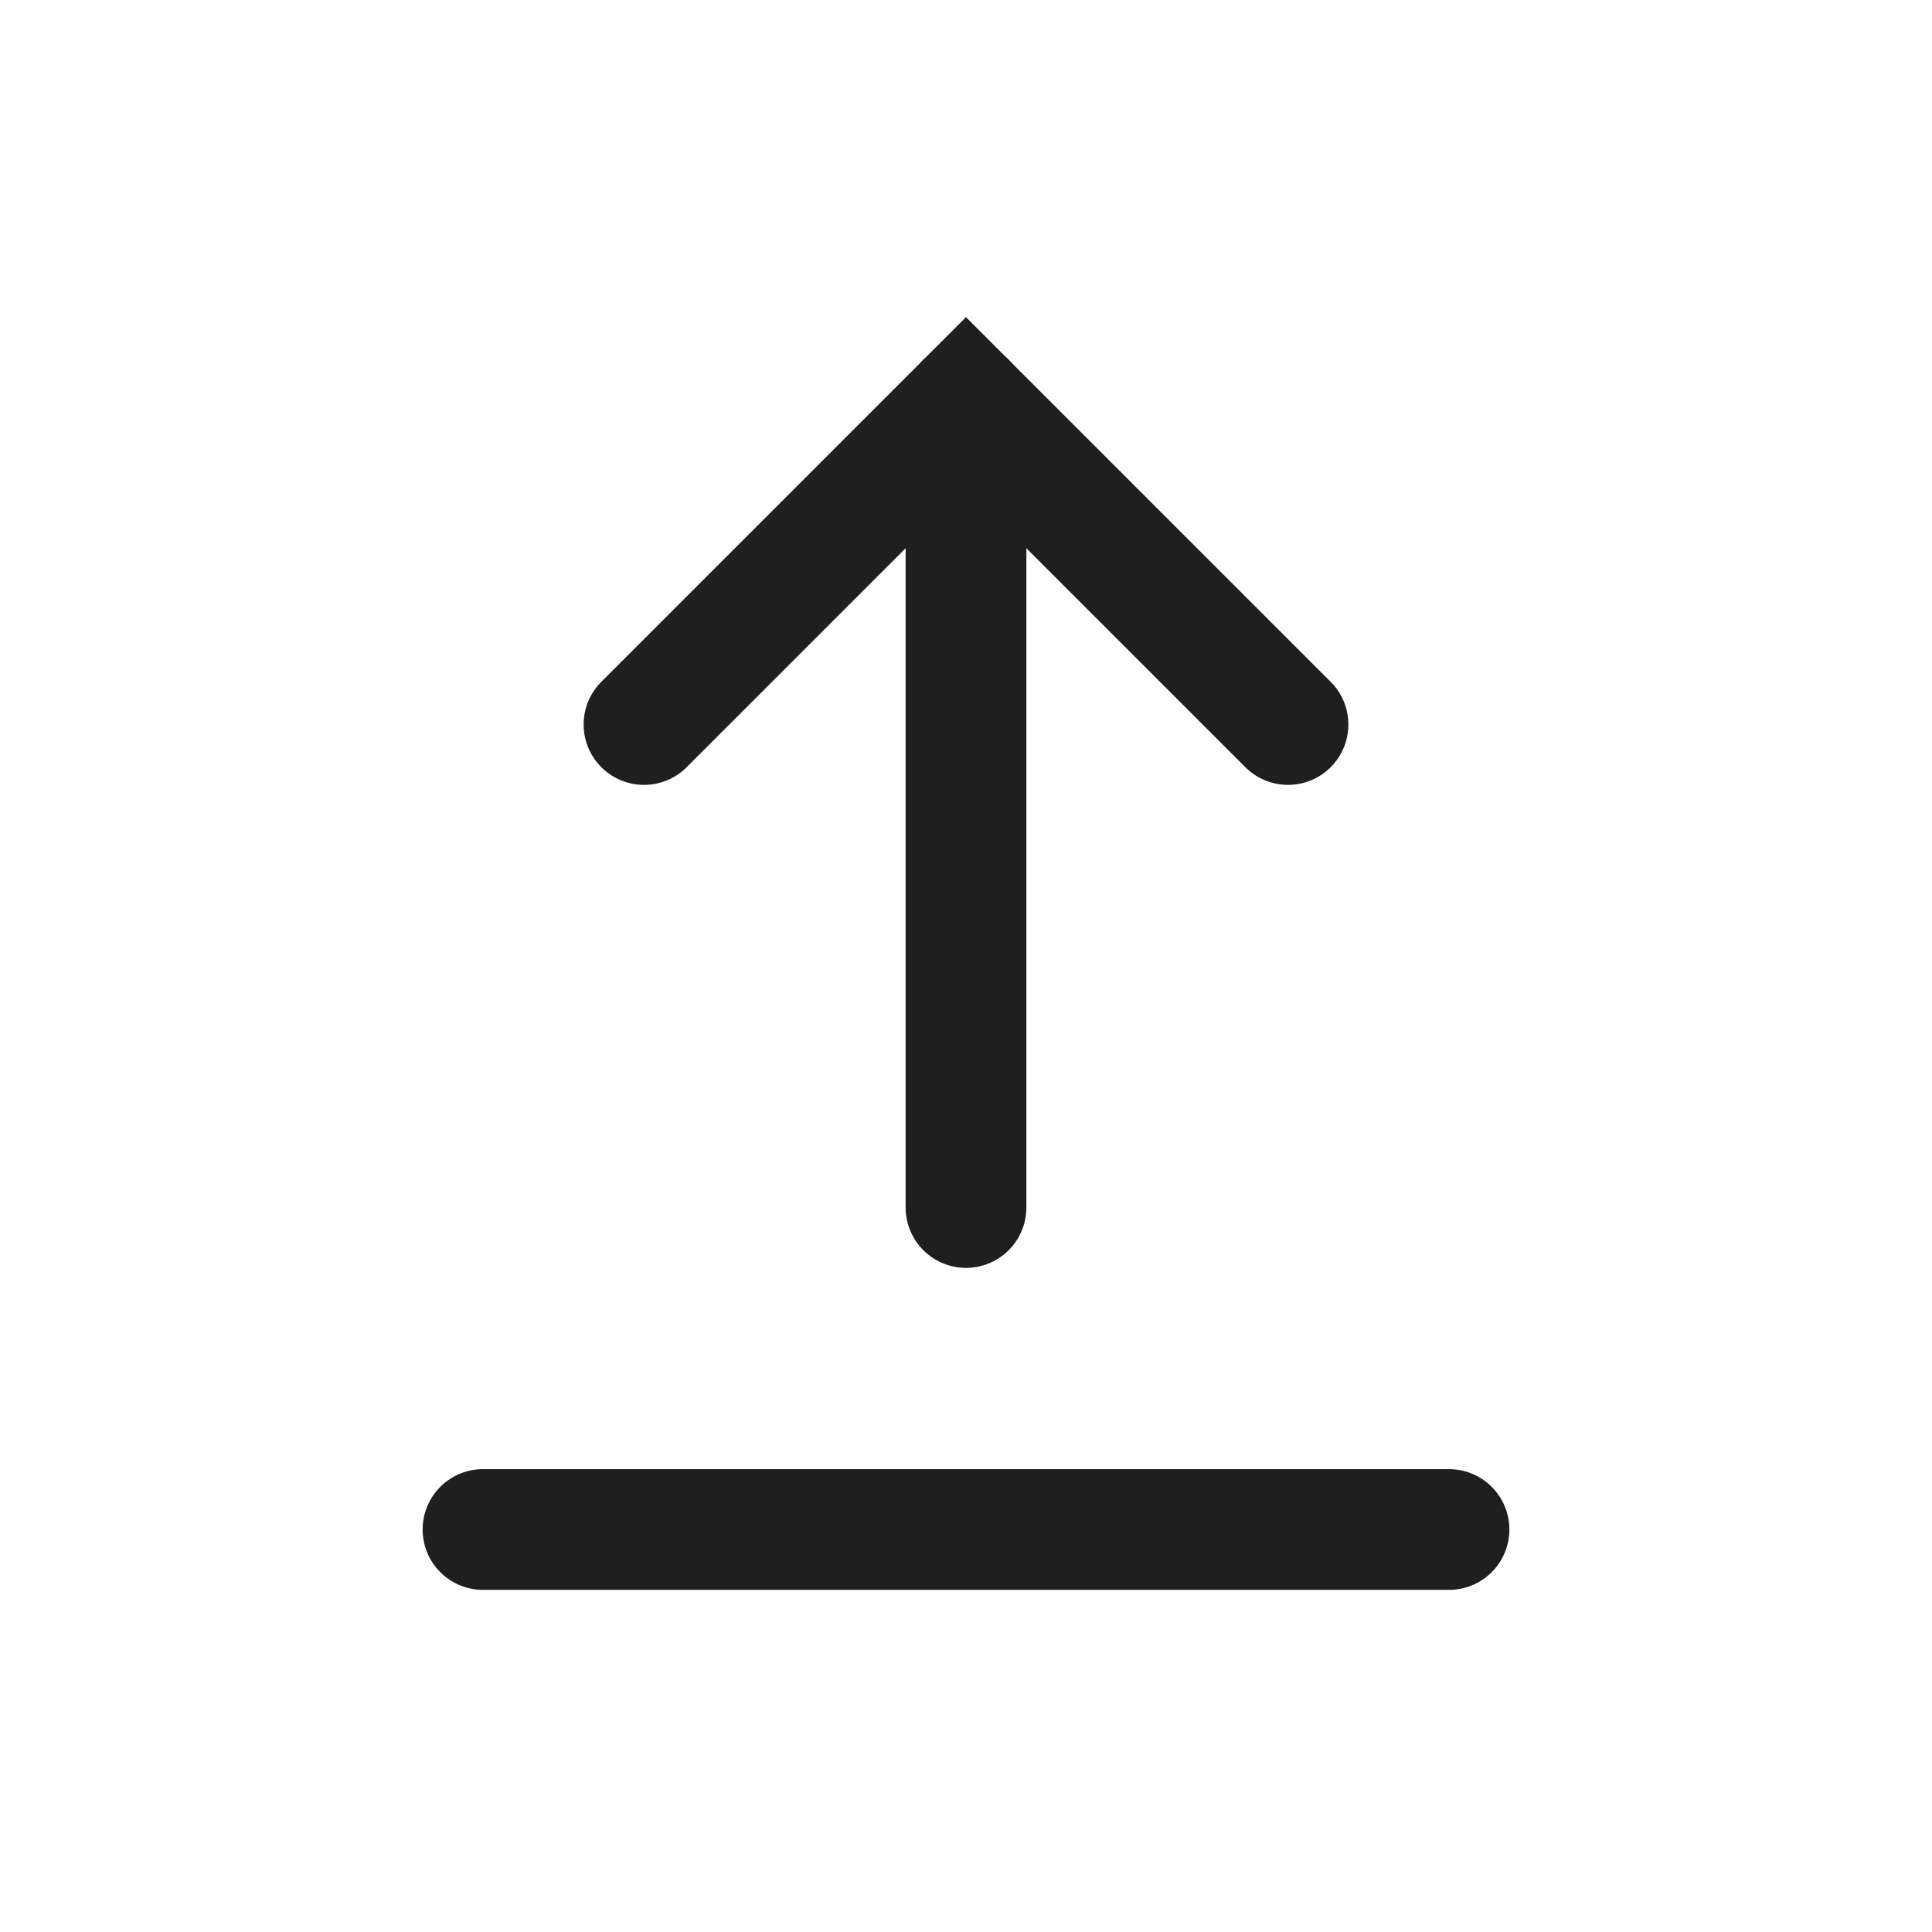
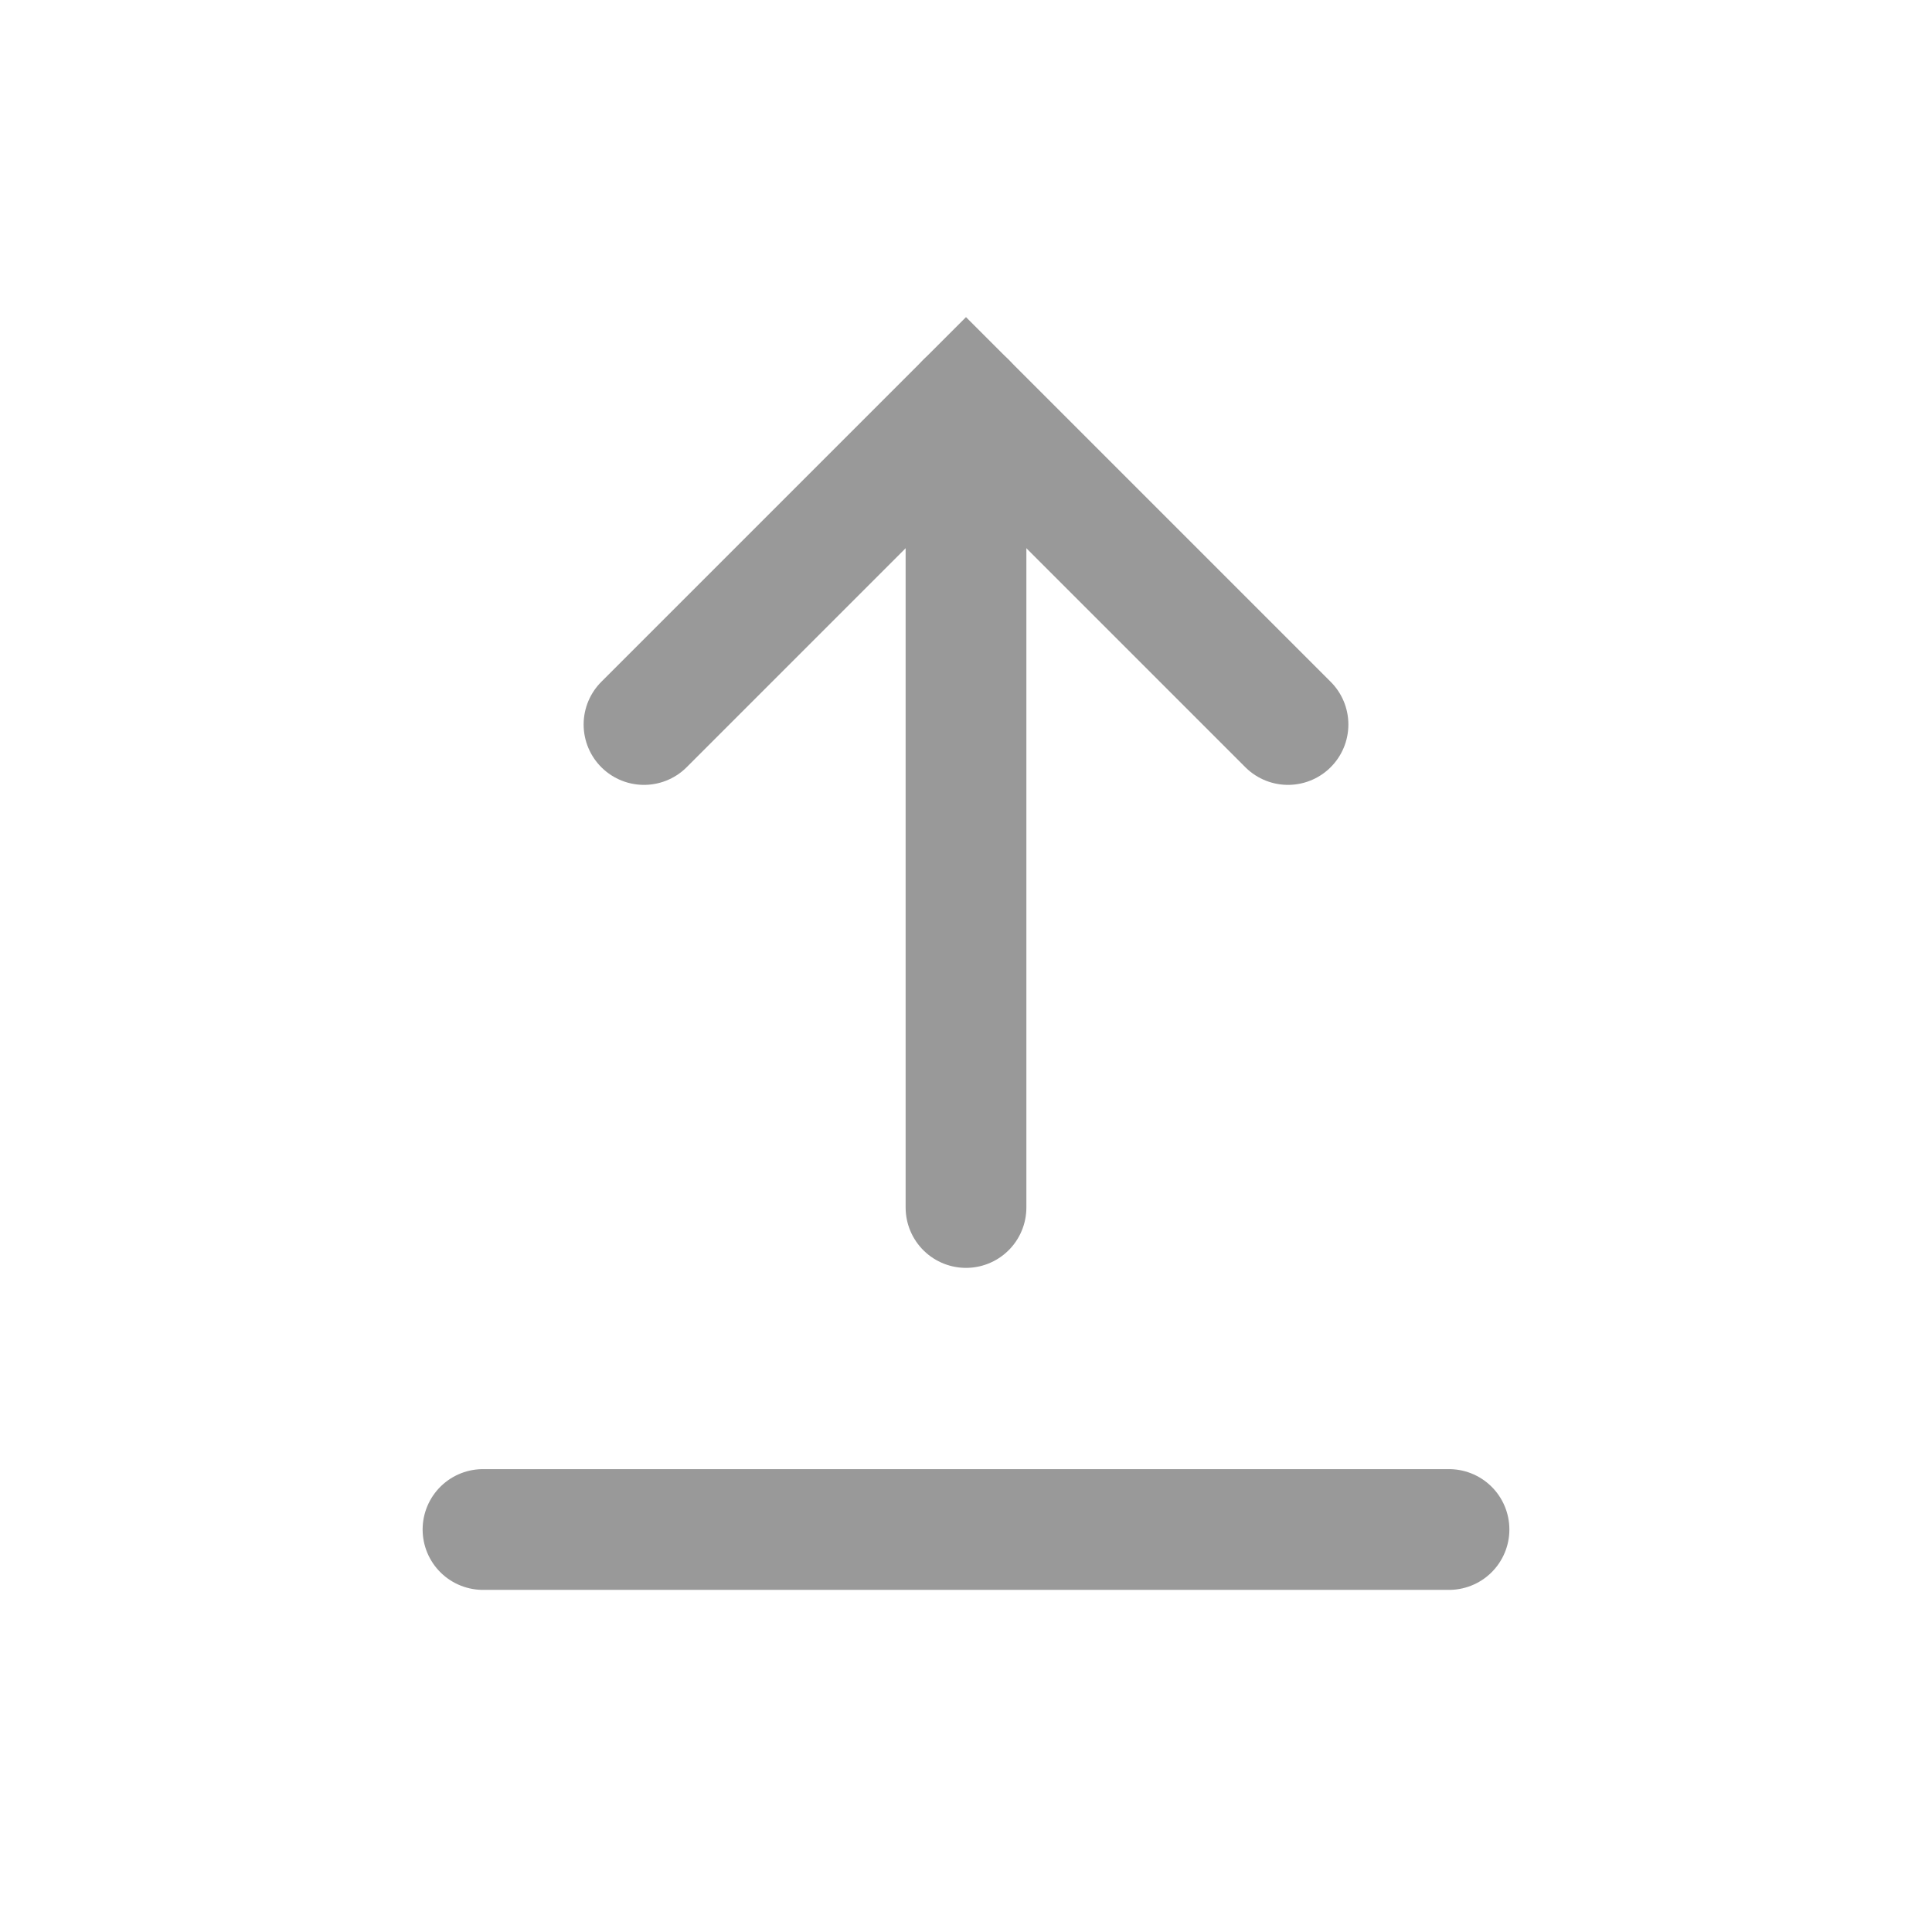
<svg xmlns="http://www.w3.org/2000/svg" width="24" height="24" viewBox="0 0 24 24" fill="none">
-   <path d="M8 9L12 5L16 9" stroke="#1F1F1F" stroke-width="1.5" stroke-linecap="round" />
-   <path d="M12 5V15" stroke="#1F1F1F" stroke-width="1.5" stroke-linecap="round" />
-   <path d="M6 19H18" stroke="#1F1F1F" stroke-width="1.5" stroke-linecap="round" />
+   <path d="M8 9L12 5L16 9" stroke="#999999" stroke-width="1.5" stroke-linecap="round" />
+   <path d="M12 5V15" stroke="#999999" stroke-width="1.5" stroke-linecap="round" />
+   <path d="M6 19H18" stroke="#999999" stroke-width="1.5" stroke-linecap="round" />
</svg>
